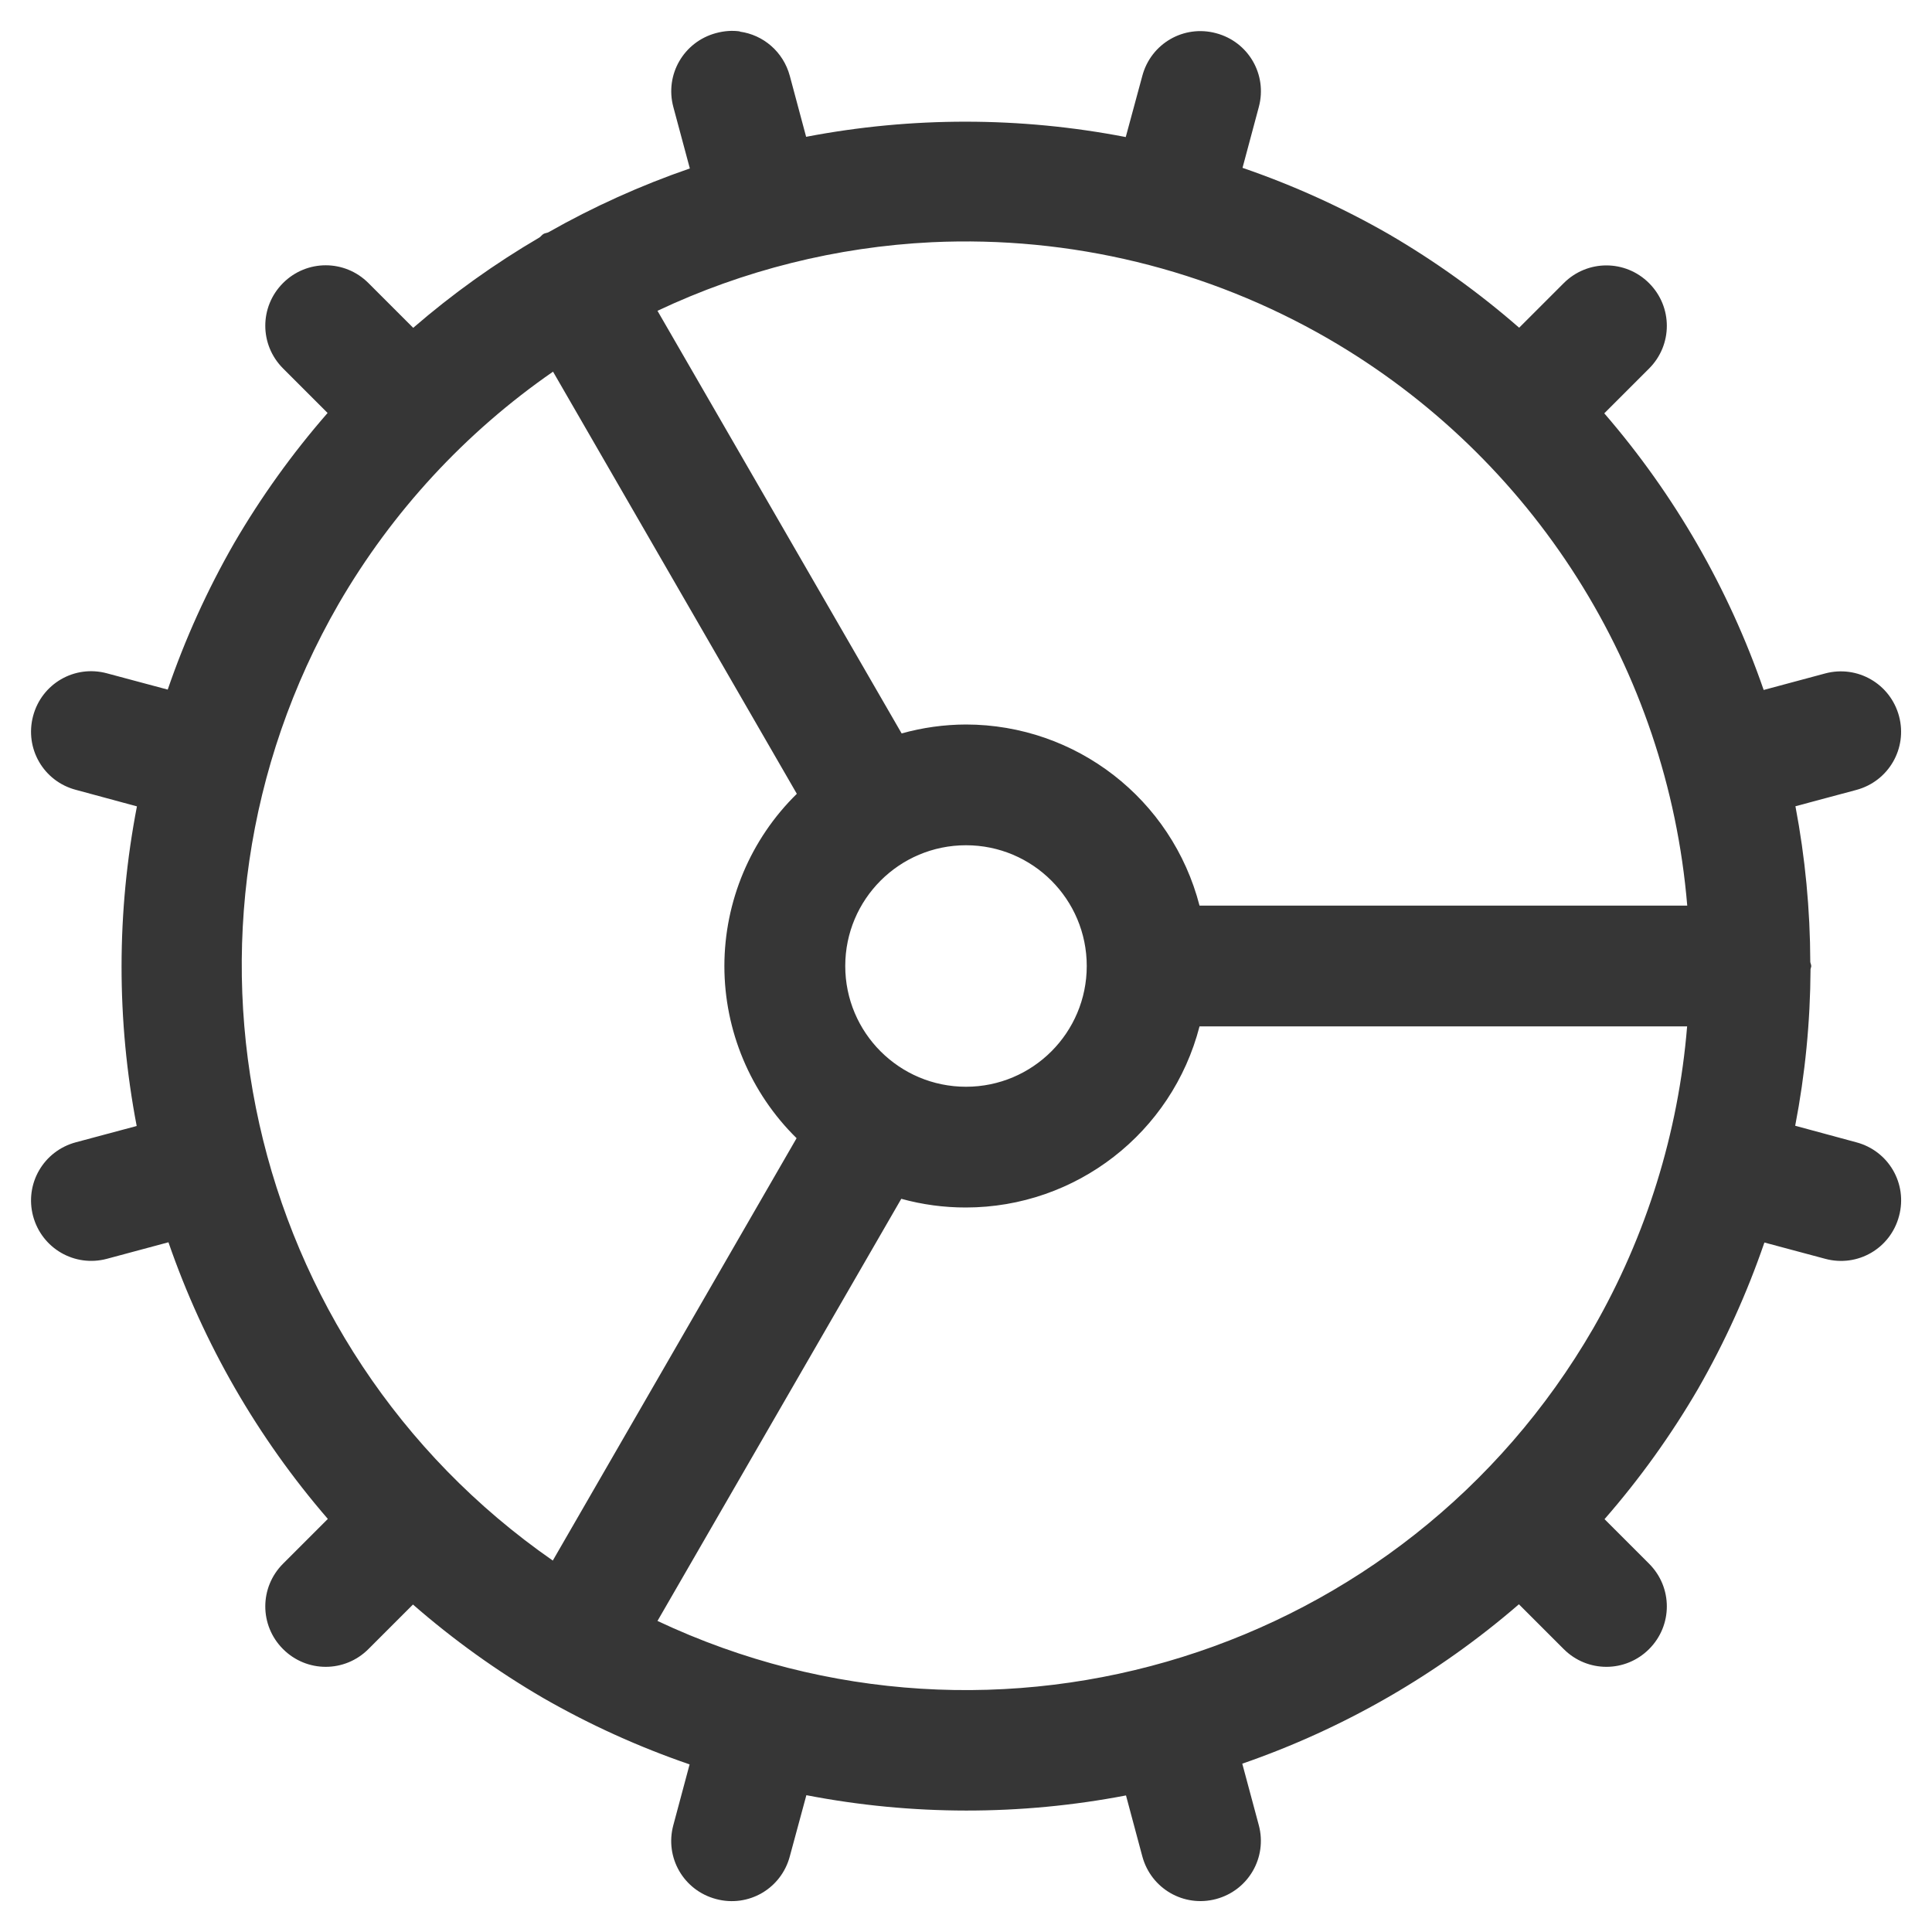
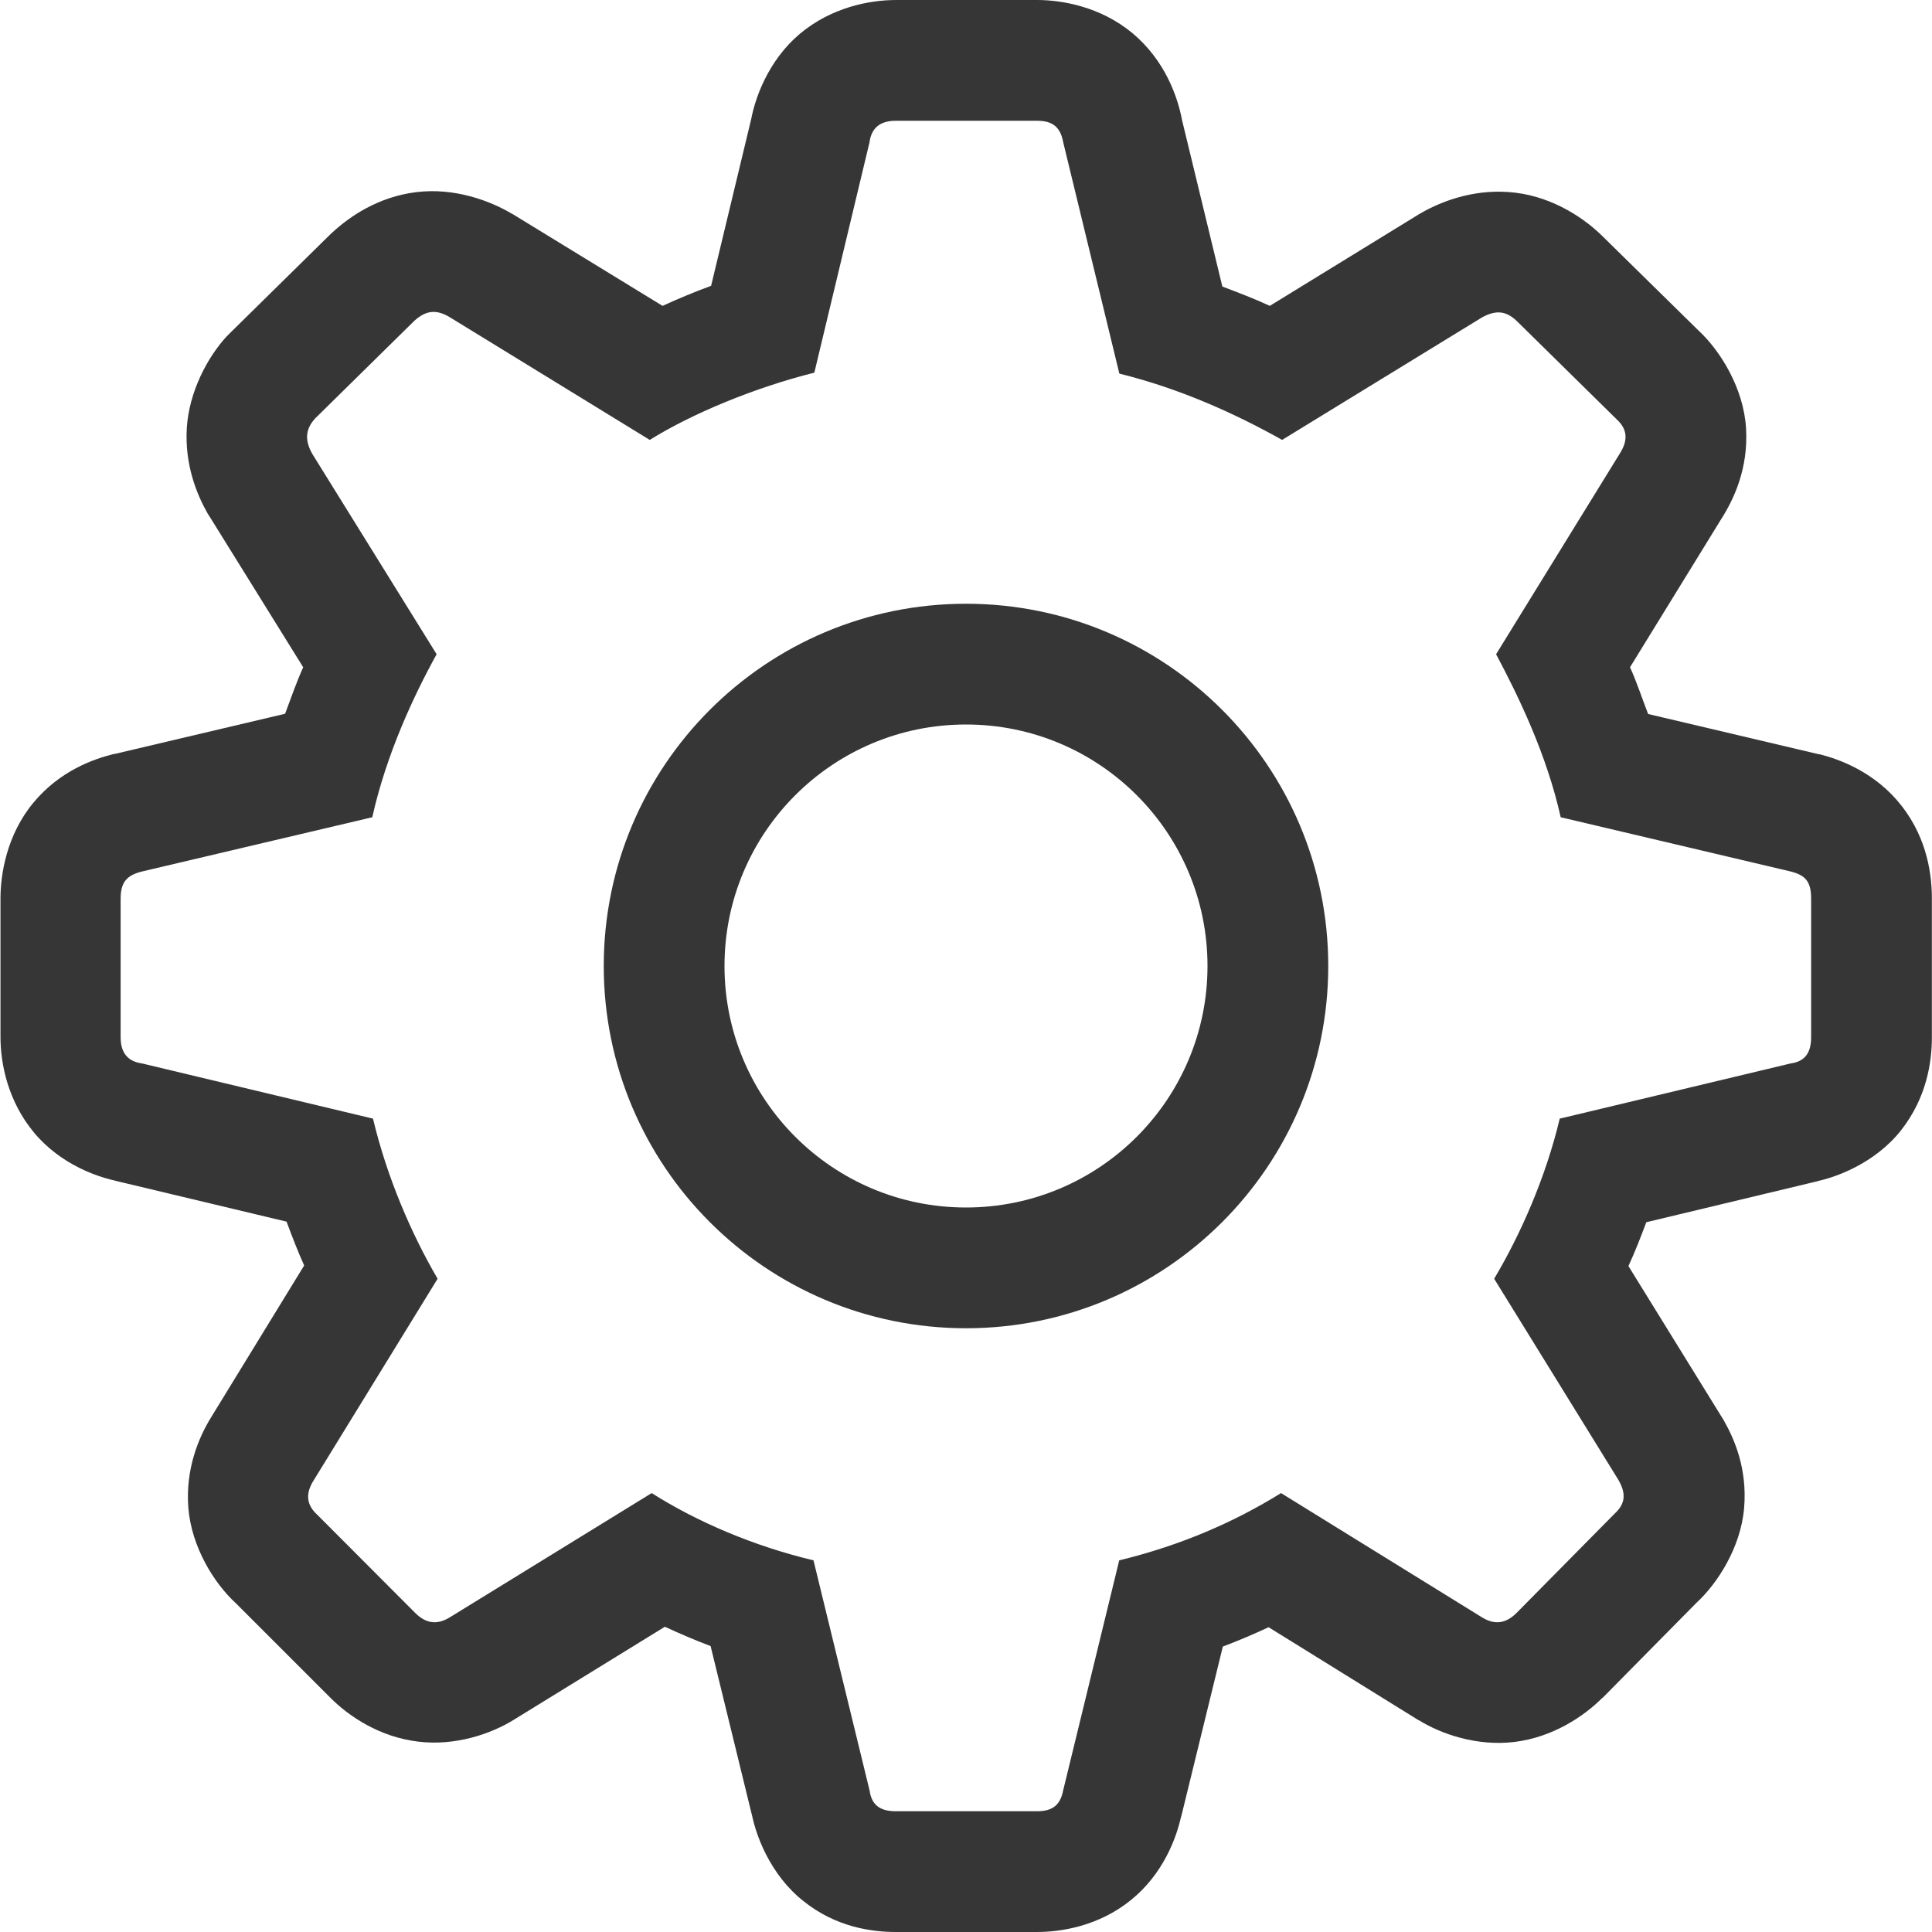
- <svg xmlns="http://www.w3.org/2000/svg" width="16" height="16" version="1.1">
-   <defs>
+ <svg xmlns="http://www.w3.org/2000/svg" width="16" height="16" version="1.1" id="svg1">
+   <defs id="defs1">
    <style id="current-color-scheme" type="text/css">.ColorScheme-Text { color:#363636; }</style>
  </defs>
-   <path d="m6.127 0.26c-0.064-0.009-0.13-0.004-0.197 0.014-0.268 0.072-0.425 0.344-0.354 0.611l0.137 0.51a7 7 0 0 0-1.172 0.529c-0.013 0.006-0.028 0.006-0.041 0.014-0.013 0.008-0.021 0.021-0.033 0.029a7 7 0 0 0-1.045 0.748l-0.371-0.371c-0.196-0.196-0.511-0.196-0.707 0s-0.196 0.511 0 0.707l0.369 0.369a7 7 0 0 0-0.775 1.08 7 7 0 0 0-0.549 1.211l-0.504-0.135c-0.268-0.072-0.54 0.086-0.611 0.354s0.086 0.54 0.354 0.611l0.506 0.137a7 7 0 0 0-0.002 2.647l-0.504 0.135c-0.268 0.072-0.425 0.344-0.354 0.611 0.072 0.268 0.344 0.425 0.611 0.354l0.51-0.137a7 7 0 0 0 1.32 2.291l-0.371 0.371c-0.196 0.196-0.196 0.511 0 0.707s0.511 0.196 0.707 0l0.369-0.369a7 7 0 0 0 1.08 0.775 7 7 0 0 0 1.211 0.549l-0.135 0.504c-0.072 0.268 0.086 0.54 0.354 0.611 0.268 0.072 0.54-0.086 0.611-0.354l0.137-0.506a7 7 0 0 0 2.647 0.002l0.135 0.504c0.072 0.268 0.344 0.425 0.611 0.354 0.268-0.072 0.425-0.344 0.354-0.611l-0.137-0.51a7 7 0 0 0 2.291-1.32l0.371 0.371c0.196 0.196 0.511 0.196 0.707 0s0.196-0.511 0-0.707l-0.369-0.369a7 7 0 0 0 0.775-1.08 7 7 0 0 0 0.549-1.211l0.504 0.135c0.268 0.072 0.54-0.086 0.611-0.354 0.072-0.268-0.086-0.54-0.354-0.611l-0.506-0.137a7 7 0 0 0 0.127-1.295c5.42e-4 -0.01 0.006-0.018 0.006-0.027 0-0.013-0.007-0.023-0.008-0.035a7 7 0 0 0-0.123-1.289l0.504-0.135c0.268-0.072 0.425-0.344 0.354-0.611-0.072-0.268-0.344-0.425-0.611-0.354l-0.51 0.137a7 7 0 0 0-1.32-2.291l0.371-0.371c0.196-0.196 0.196-0.511 0-0.707s-0.511-0.196-0.707 0l-0.369 0.369a7 7 0 0 0-1.08-0.775 7 7 0 0 0-1.211-0.549l0.135-0.504c0.072-0.268-0.086-0.54-0.354-0.611-0.268-0.072-0.54 0.086-0.611 0.354l-0.137 0.506a7 7 0 0 0-2.647-0.002l-0.135-0.504c-0.054-0.201-0.221-0.341-0.414-0.367zm1.59 1.746a6 6 0 0 1 3.283 0.799 6 6 0 0 1 2.973 4.695h-4.039a2 2 0 0 0-1.934-1.5 2 2 0 0 0-0.533 0.074l-2.022-3.5a6 6 0 0 1 2.272-0.568zm-3.137 1.072 2.019 3.496a2 2 0 0 0-0.6 1.426 2 2 0 0 0 0.598 1.426l-2.019 3.498a6 6 0 0 1-1.773-7.924 6 6 0 0 1 1.775-1.922zm3.42 3.922a1 1 0 0 1 1 1 1 1 0 0 1-1 1 1 1 0 0 1-1-1 1 1 0 0 1 1-1zm1.935 1.5h4.037a6 6 0 0 1-0.777 2.5 6 6 0 0 1-7.75 2.424l2.019-3.496a2 2 0 0 0 0.535 0.072 2 2 0 0 0 1.935-1.5z" class="ColorScheme-Text" fill="currentColor" />
+   <path d="m 8,5 a 3,3 0 0 0 -3,3 3,3 0 0 0 3,3 3,3 0 0 0 3,-3 3,3 0 0 0 -3,-3 z m 0,1 a 2,2 0 0 1 2,2 2,2 0 0 1 -2,2 2,2 0 0 1 -2,-2 2,2 0 0 1 2,-2 z" fill="#363636" style="display:inline;paint-order:fill markers stroke" id="path1-5" />
+   <path d="m 7.42,1.04e-4 c -0.223,0 -0.535,0.062 -0.795,0.279 -0.259,0.218 -0.383,0.538 -0.414,0.768 l 0.02,-0.102 -0.342,1.422 c -0.139,0.051 -0.271,0.106 -0.402,0.166 l -1.238,-0.758 a 1,1 0 0 0 -0.008,-0.004 c -0.179,-0.107 -0.474,-0.219 -0.793,-0.18 -0.319,0.039 -0.555,0.205 -0.691,0.33 a 1,1 0 0 0 -0.025,0.023 l -0.82,0.807 a 1,1 0 0 0 -0.037,0.037 c -0.155,0.169 -0.31,0.456 -0.328,0.758 -0.018,0.302 0.082,0.548 0.174,0.709 a 1,1 0 0 0 0.02,0.031 l 0.77,1.24 c -0.055,0.121 -0.099,0.249 -0.15,0.385 l -1.408,0.332 a 1,1 0 0 0 -0.014,0.002 c -0.162,0.041 -0.44,0.135 -0.662,0.402 -0.222,0.267 -0.273,0.594 -0.273,0.793 v 1.148 c 0,0.223 0.062,0.533 0.279,0.793 0.217,0.26 0.536,0.383 0.766,0.414 l -0.1,-0.018 1.424,0.34 c 0.047,0.125 0.093,0.246 0.146,0.363 l -0.771,1.258 c -0.103,0.167 -0.214,0.429 -0.188,0.752 0.027,0.323 0.213,0.622 0.393,0.787 l 0.783,0.783 c 0.154,0.155 0.409,0.325 0.725,0.363 0.315,0.039 0.61,-0.067 0.793,-0.18 l 1.252,-0.771 c 0.124,0.057 0.249,0.111 0.379,0.16 l 0.35,1.432 -0.02,-0.105 c 0.031,0.233 0.169,0.573 0.439,0.785 C 6.921,15.959 7.217,16 7.42,16 h 1.168 c 0.203,0 0.513,-0.05 0.777,-0.264 0.265,-0.213 0.381,-0.515 0.42,-0.711 l -0.008,0.041 0.35,-1.43 c 0.131,-0.049 0.256,-0.103 0.379,-0.16 l 1.242,0.77 a 1,1 0 0 0 0.002,0 c 0.183,0.113 0.478,0.218 0.793,0.18 0.315,-0.039 0.57,-0.209 0.725,-0.363 a 1,1 0 0 0 0.004,-0.002 l 0.779,-0.789 c 0.169,-0.155 0.365,-0.454 0.393,-0.783 0.028,-0.329 -0.083,-0.576 -0.17,-0.729 a 1,1 0 0 0 -0.018,-0.029 l -0.77,-1.246 c 0.054,-0.117 0.101,-0.238 0.148,-0.363 l 1.428,-0.342 -0.1,0.018 c 0.233,-0.031 0.571,-0.169 0.783,-0.439 0.212,-0.271 0.254,-0.565 0.254,-0.768 v -1.148 c 0,-0.181 -0.031,-0.486 -0.248,-0.766 -0.217,-0.28 -0.513,-0.388 -0.68,-0.43 a 1,1 0 0 0 -0.014,-0.002 l -1.408,-0.332 c -0.053,-0.137 -0.095,-0.267 -0.15,-0.387 l 0.754,-1.225 c 0.105,-0.164 0.227,-0.42 0.207,-0.754 -0.02,-0.334 -0.215,-0.645 -0.395,-0.811 l -0.791,-0.777 c -0.145,-0.145 -0.404,-0.324 -0.723,-0.363 -0.319,-0.039 -0.587,0.063 -0.75,0.15 a 1,1 0 0 0 -0.051,0.029 l -1.234,0.758 c -0.125,-0.058 -0.256,-0.108 -0.393,-0.16 L 9.789,0.994 C 9.753,0.8 9.646,0.498 9.379,0.275 9.112,0.053 8.791,-2.2e-5 8.588,-2.2e-5 H 7.42 Z m 0,1 h 1.168 c 0.132,0 0.194,0.054 0.217,0.178 l 0.465,1.916 c 0.503,0.124 0.961,0.332 1.348,0.549 l 1.658,-1.016 c 0.116,-0.062 0.2,-0.054 0.293,0.039 l 0.82,0.807 c 0.093,0.085 0.093,0.179 0.023,0.287 l -1.022,1.658 c 0.186,0.349 0.419,0.83 0.535,1.35 l 1.904,0.449 c 0.124,0.031 0.17,0.085 0.17,0.225 v 1.148 c 0,0.132 -0.054,0.201 -0.17,0.217 l -1.912,0.457 c -0.116,0.488 -0.326,0.962 -0.543,1.326 l 1.029,1.666 c 0.062,0.108 0.062,0.194 -0.031,0.279 l -0.812,0.822 c -0.093,0.093 -0.186,0.099 -0.287,0.037 l -1.664,-1.029 c -0.387,0.24 -0.829,0.433 -1.34,0.557 l -0.465,1.908 c -0.023,0.116 -0.085,0.17 -0.217,0.17 h -1.168 c -0.132,0 -0.201,-0.054 -0.217,-0.17 l -0.465,-1.908 c -0.488,-0.116 -0.96,-0.316 -1.34,-0.557 l -1.672,1.029 c -0.101,0.062 -0.194,0.056 -0.287,-0.037 l -0.812,-0.814 c -0.093,-0.085 -0.093,-0.179 -0.031,-0.279 l 1.029,-1.674 c -0.217,-0.372 -0.419,-0.838 -0.535,-1.326 l -1.912,-0.457 c -0.116,-0.016 -0.178,-0.085 -0.178,-0.217 v -1.148 c 0,-0.14 0.054,-0.194 0.178,-0.225 l 1.906,-0.449 c 0.116,-0.519 0.34,-1.001 0.533,-1.35 l -1.029,-1.658 c -0.062,-0.109 -0.062,-0.202 0.023,-0.295 l 0.82,-0.807 c 0.093,-0.085 0.179,-0.101 0.295,-0.031 l 1.656,1.016 c 0.348,-0.217 0.868,-0.433 1.363,-0.557 l 0.457,-1.908 c 0.015,-0.116 0.085,-0.178 0.217,-0.178 z" color="#000000" fill="#363636" stroke-linecap="round" stroke-linejoin="round" style="-inkscape-stroke:none" id="path2" />
</svg>
